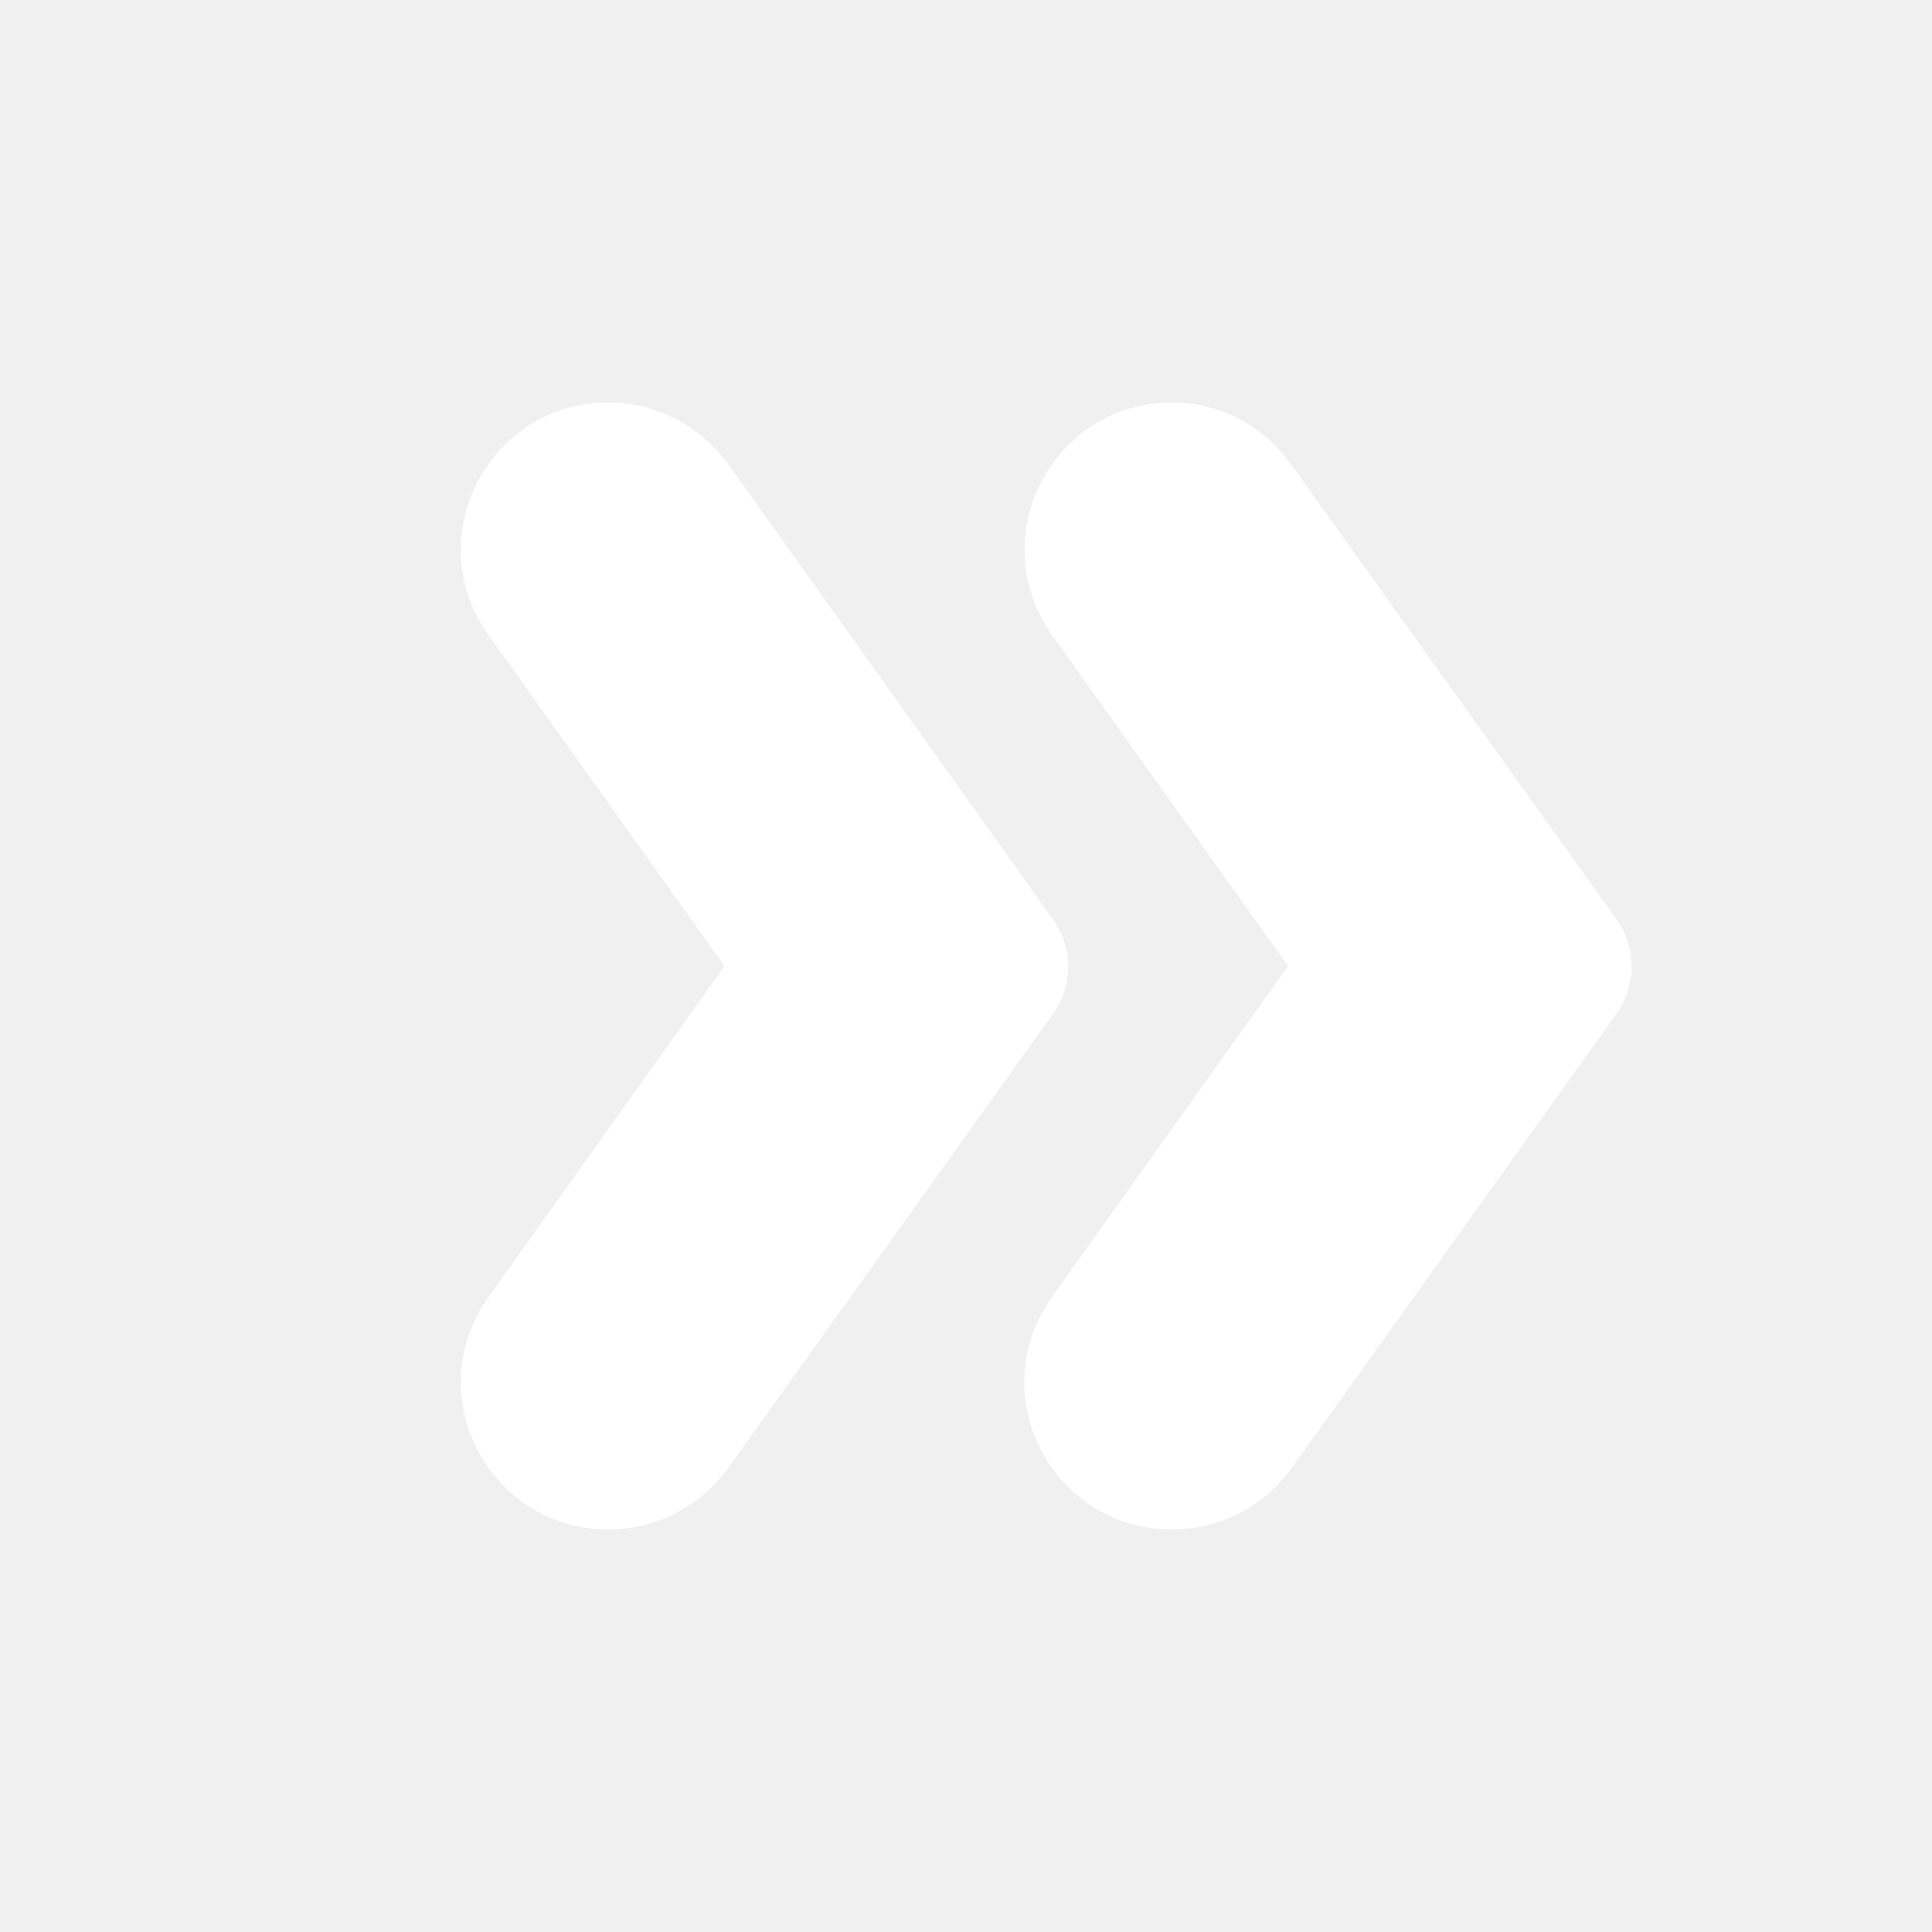
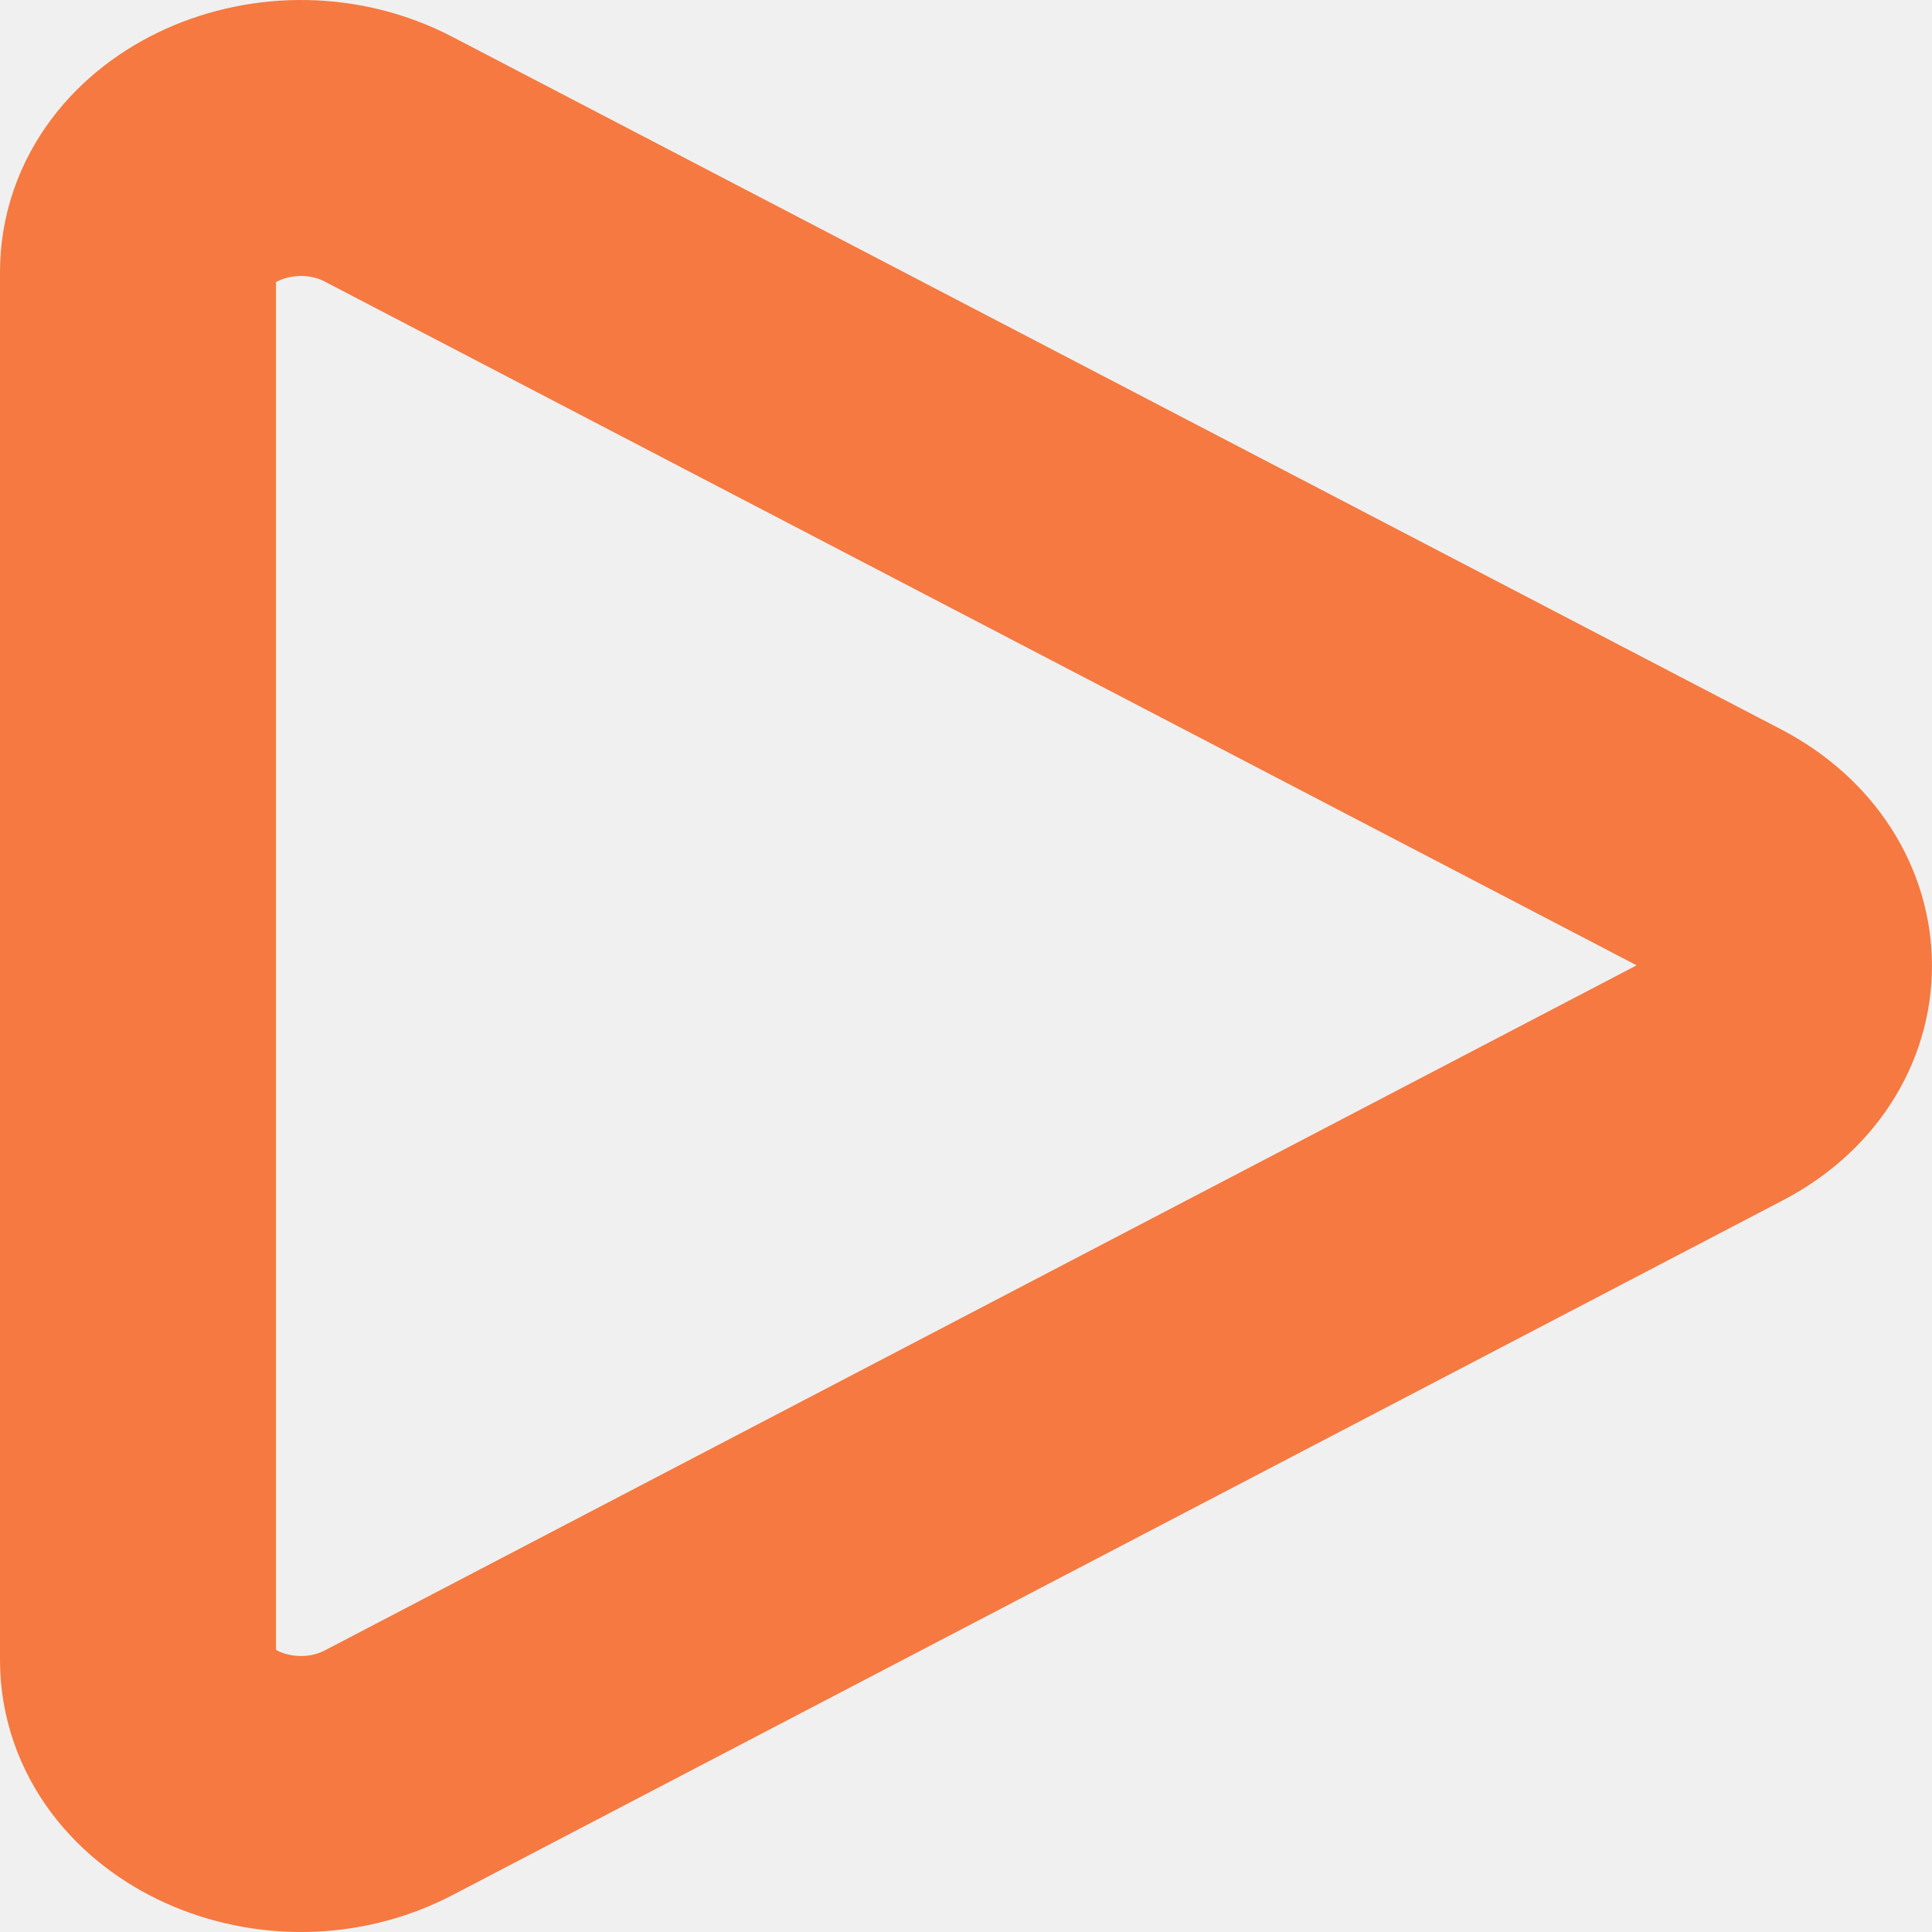
- <svg xmlns="http://www.w3.org/2000/svg" viewBox="0 0 16 16" fill="none">
-   <path d="M13.387 7.614L10.693 3.847C10.467 3.527 10.1 3.333 9.707 3.333C8.713 3.333 8.14 4.454 8.713 5.26L10.667 8L8.713 10.74C8.133 11.547 8.713 12.667 9.707 12.667C10.1 12.667 10.473 12.473 10.7 12.153L13.393 8.387C13.553 8.153 13.553 7.847 13.387 7.614Z" fill="white" />
-   <path d="M8.72 7.614L6.033 3.847C5.8 3.527 5.433 3.333 5.04 3.333C4.047 3.333 3.467 4.454 4.047 5.26L6 8L4.047 10.74C3.467 11.547 4.047 12.667 5.04 12.667C5.433 12.667 5.807 12.473 6.033 12.153L8.727 8.387C8.887 8.153 8.887 7.847 8.72 7.614Z" fill="white" />
+ <svg xmlns="http://www.w3.org/2000/svg" viewBox="0 0 14 14" fill="none">
+   <path d="M1 1.972V12.028C1 12.795 2.029 13.261 2.822 12.843L12.45 7.815C13.183 7.437 13.183 6.563 12.45 6.175L2.822 1.157C2.029 0.739 1 1.205 1 1.972Z" stroke="#F57940" stroke-width="2" fill="none" />
</svg>
